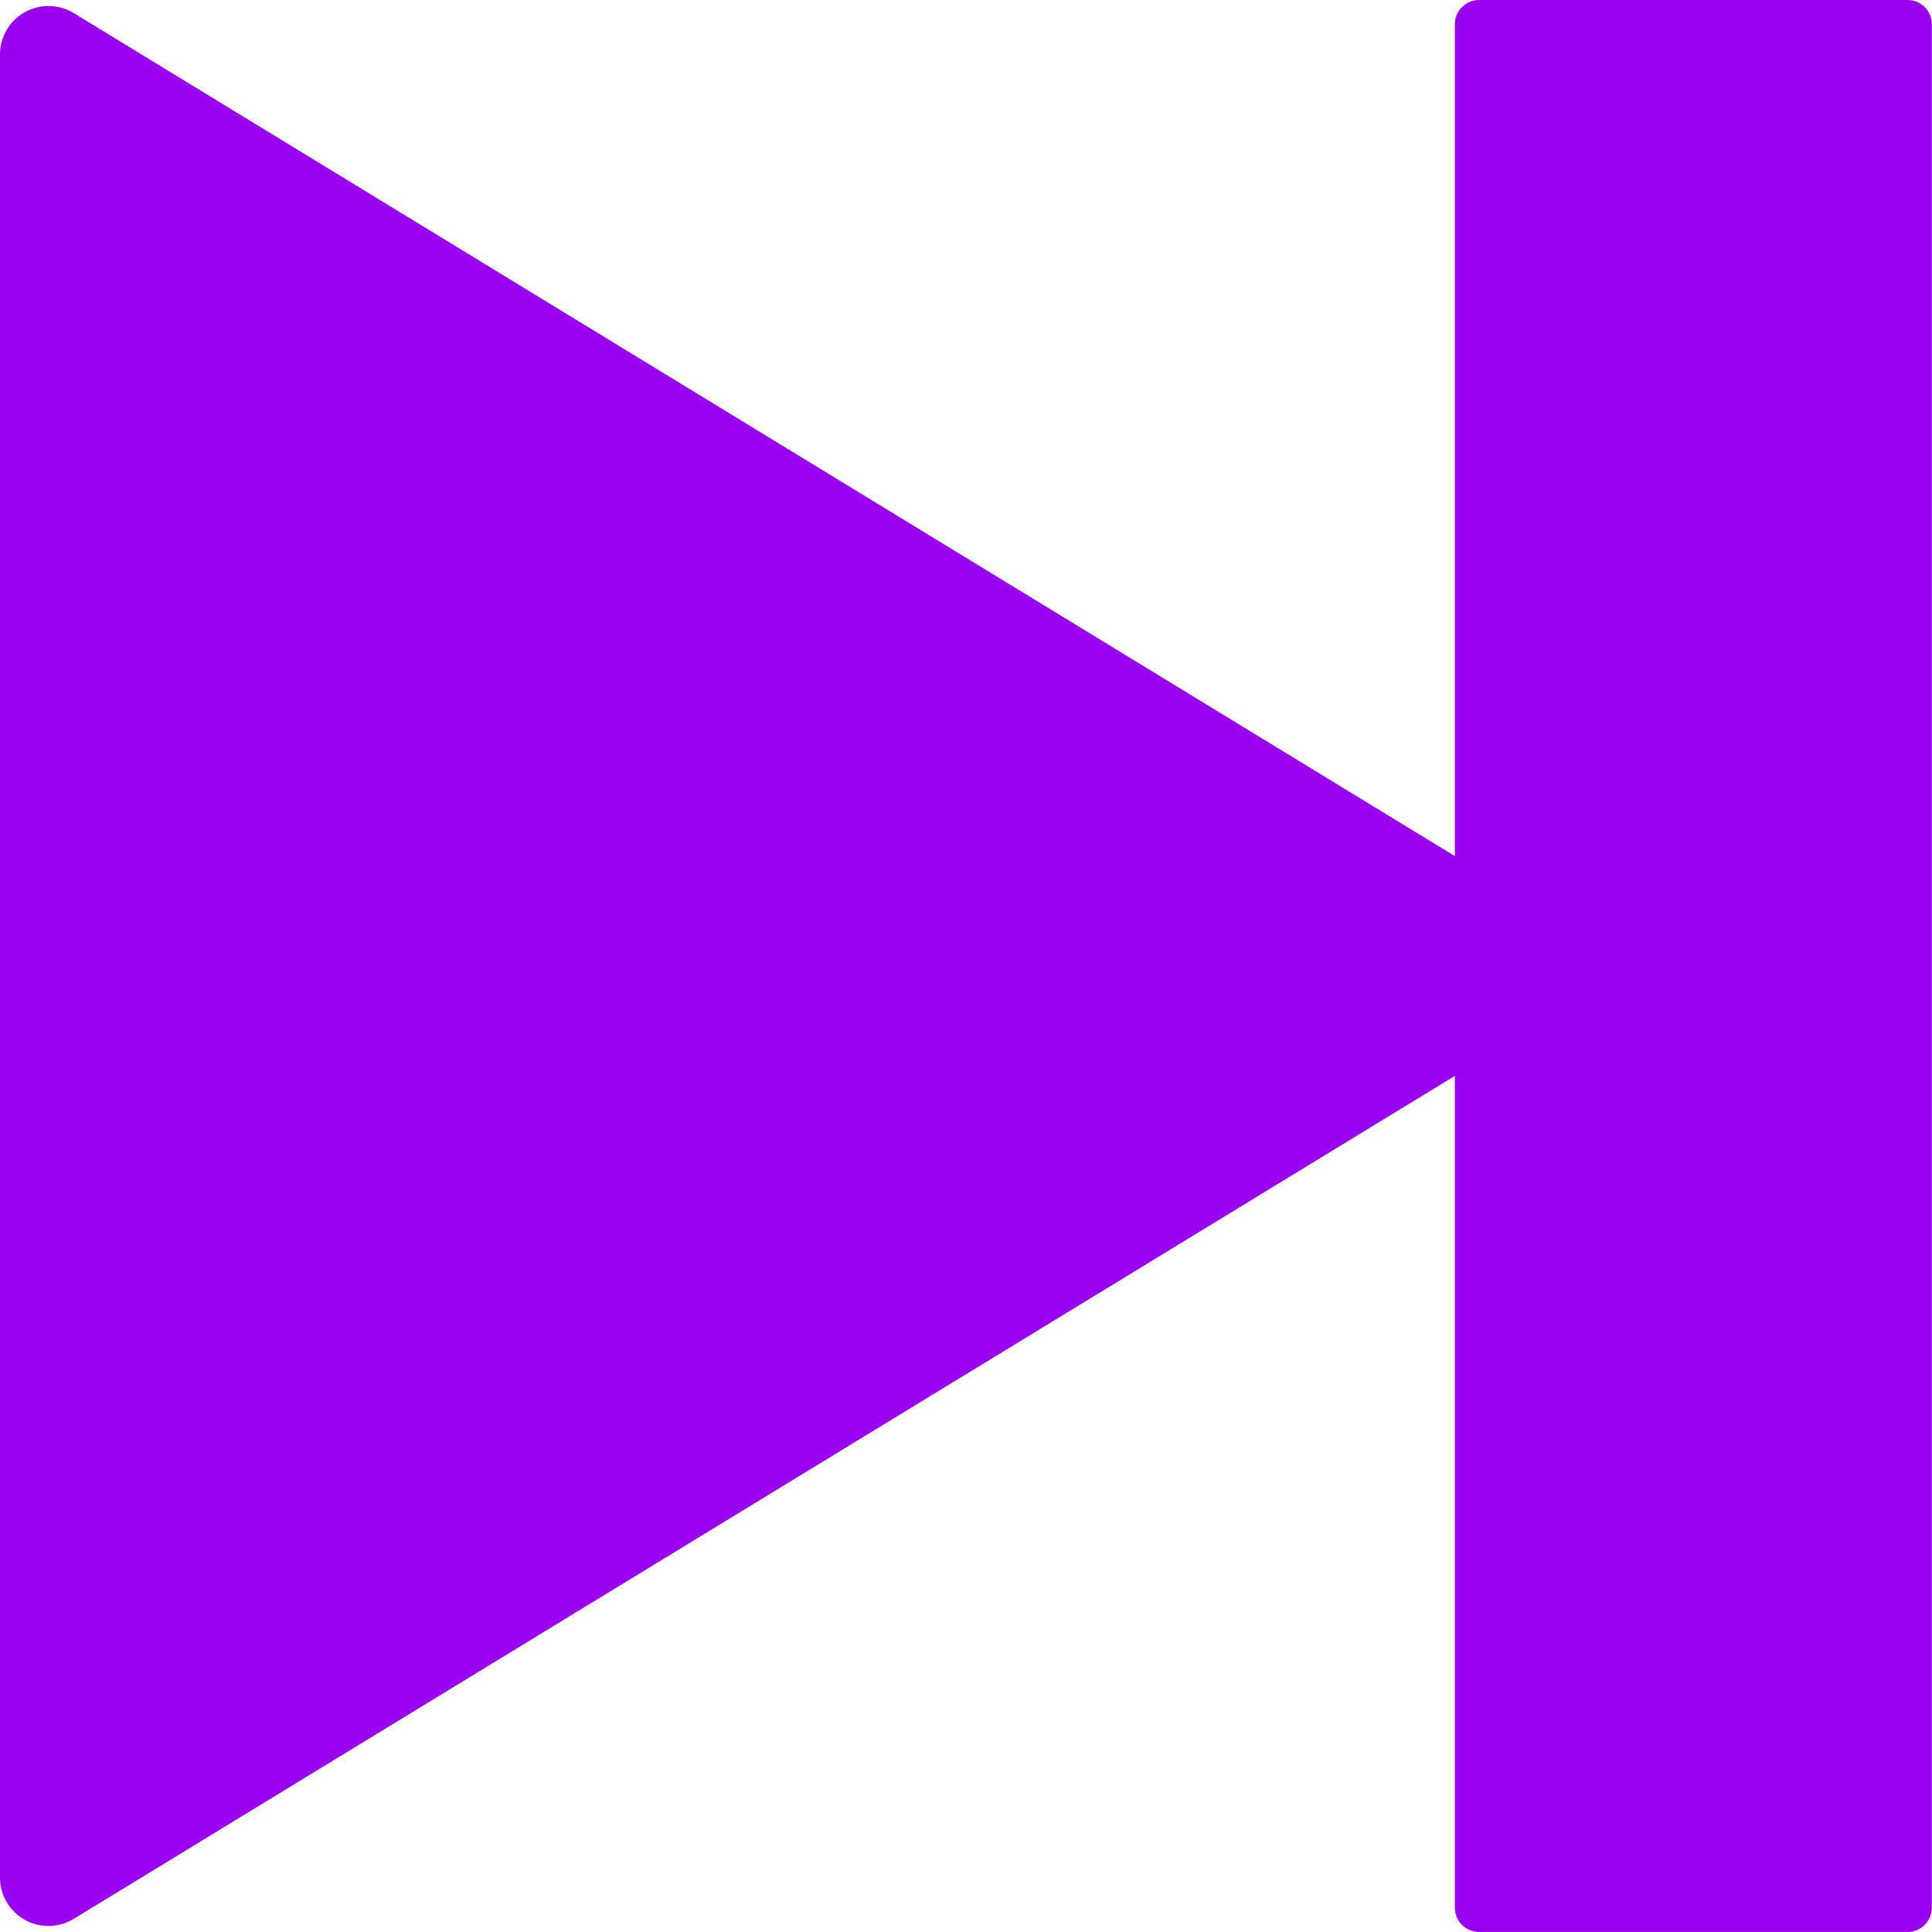
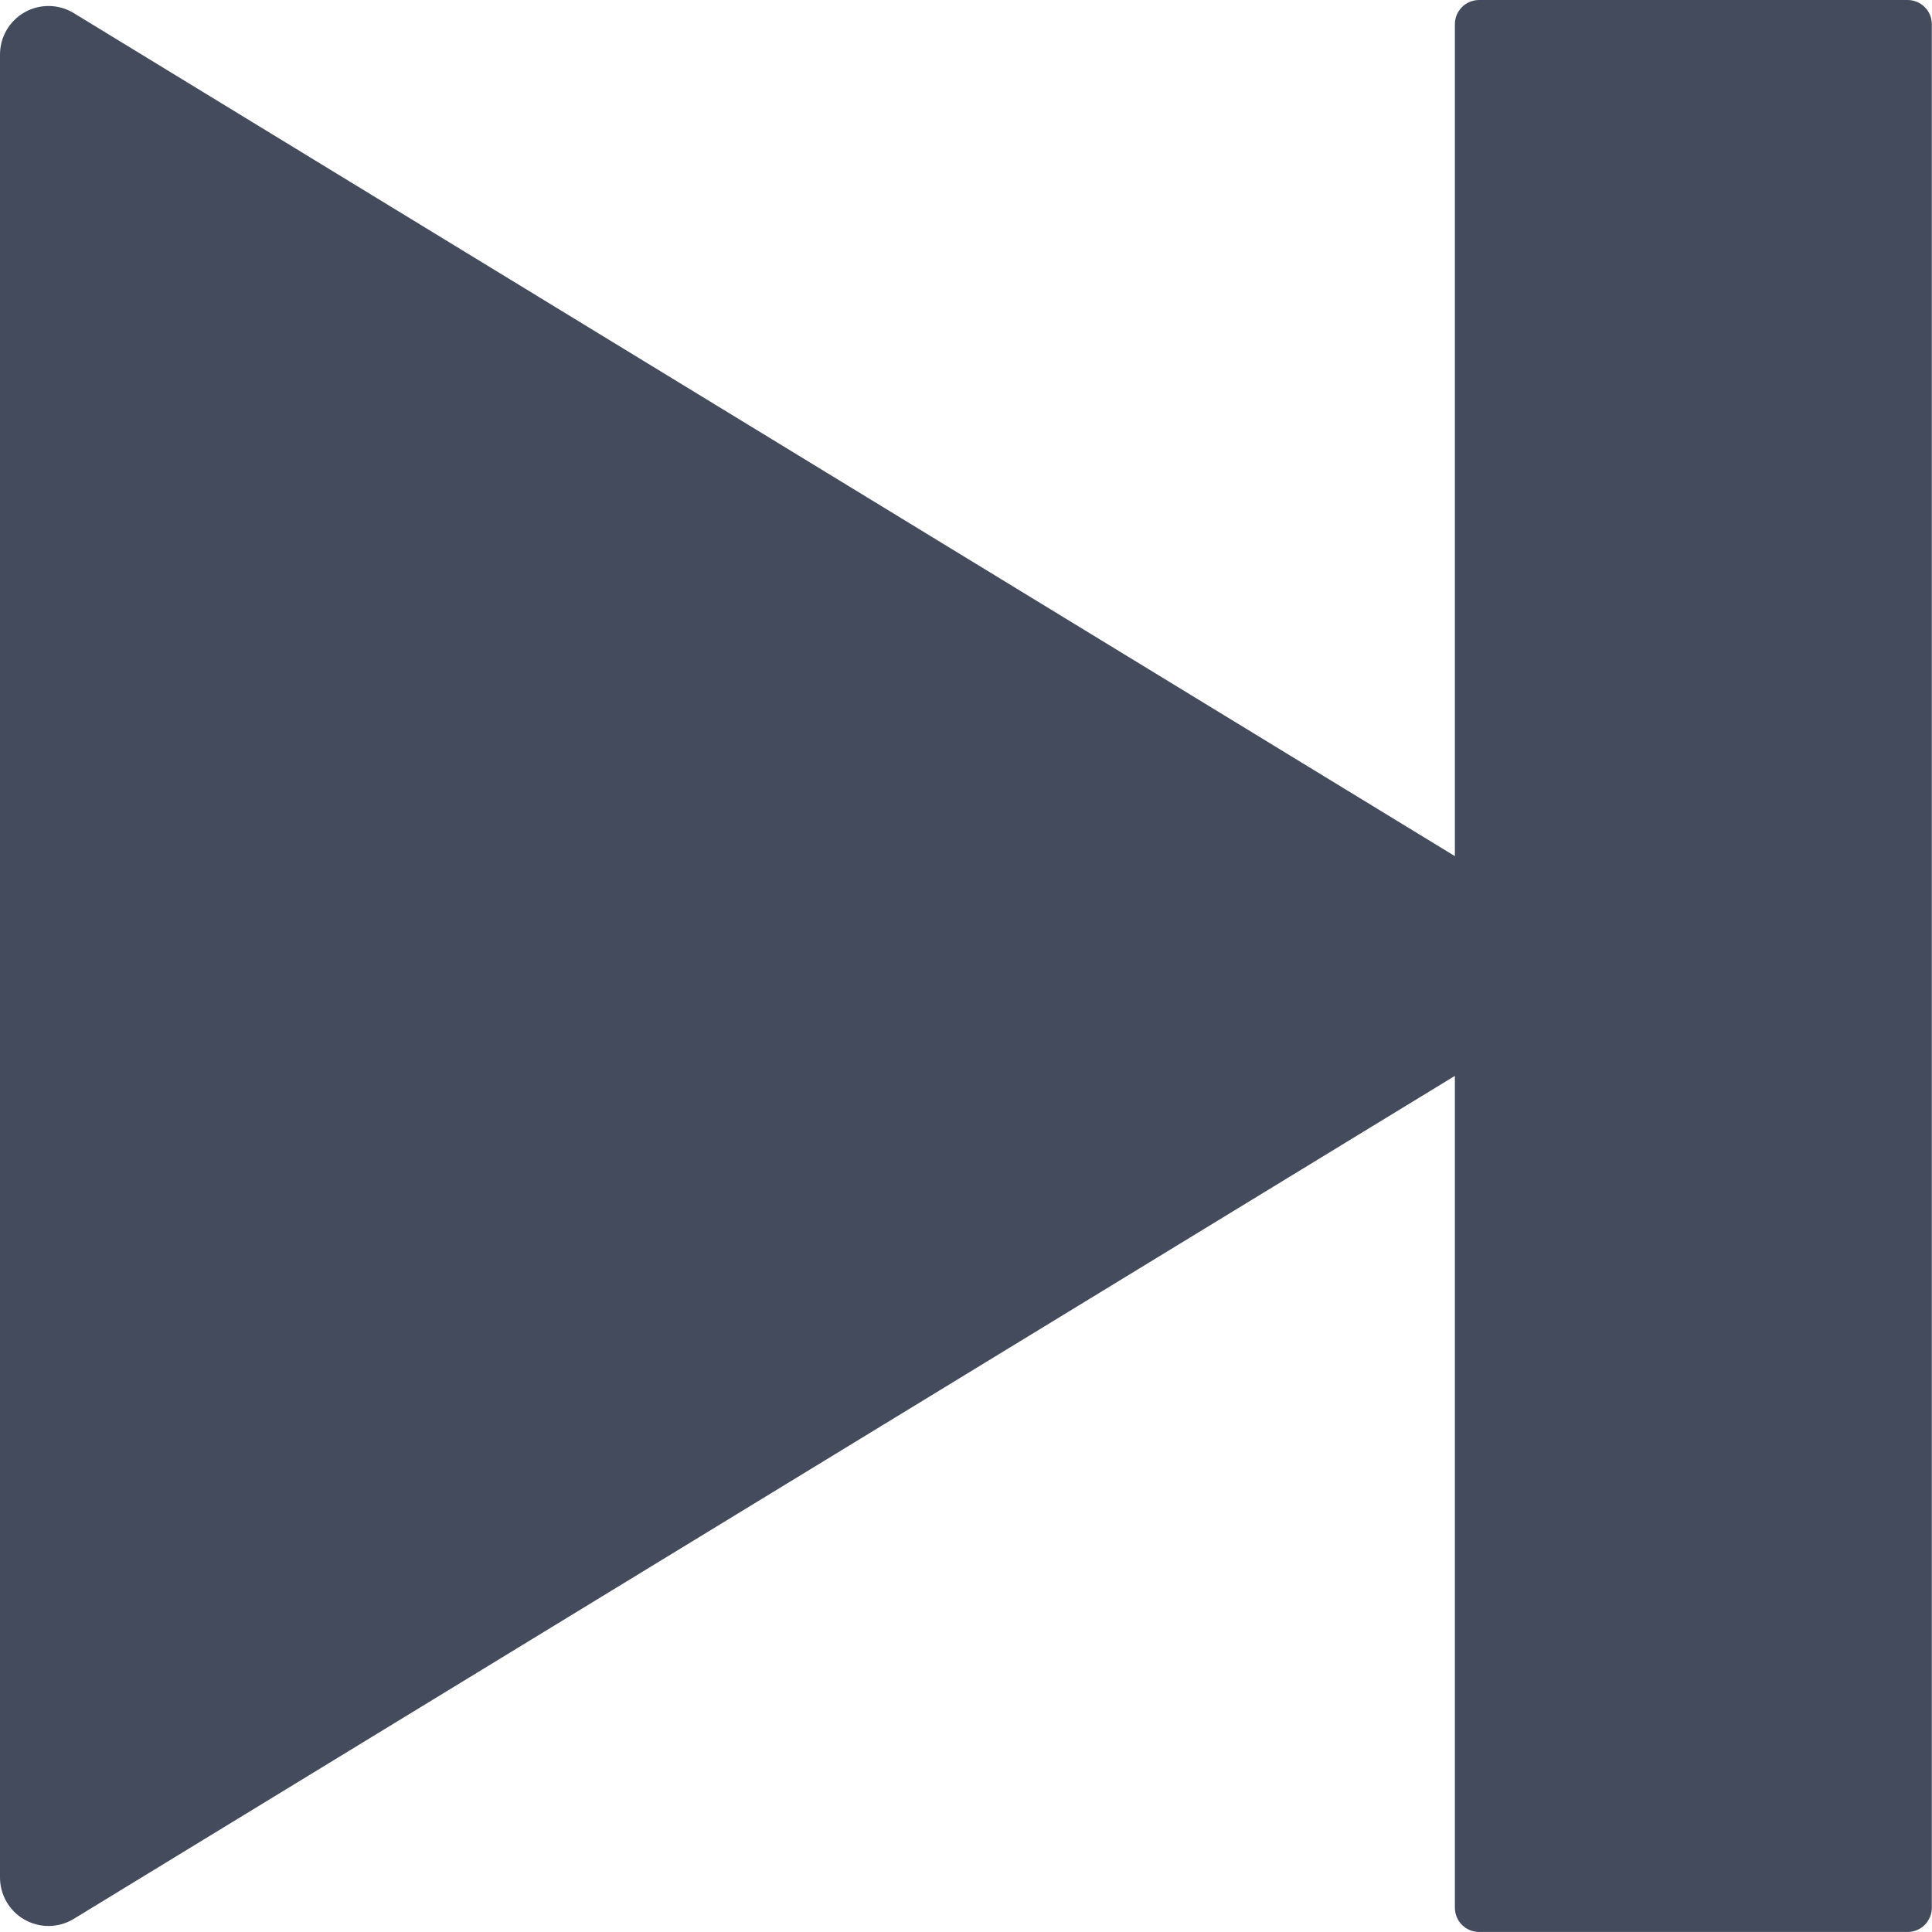
- <svg xmlns="http://www.w3.org/2000/svg" id="SvgjsSvg3024" width="288" height="288" version="1.1">
-   <defs id="SvgjsDefs3025" />
-   <g id="SvgjsG3026">
-     <svg width="288" height="288" viewBox="0 0 65.534 65.534">
-       <path fill="#9900f0" d="M56.1,7.569V35.79L9.228,7.18A1.645,1.645,0,0,0,6.75,8.593V70.44a1.645,1.645,0,0,0,2.478,1.413L56.1,43.244v28.22a.822.822,0,0,0,.819.819h14.54a.822.822,0,0,0,.819-.819V7.569a.822.822,0,0,0-.819-.819H56.924A.822.822,0,0,0,56.1,7.569Z" transform="translate(-6.75 -6.75)" class="color434b5d svgShape" />
-     </svg>
-   </g>
+ <svg xmlns="http://www.w3.org/2000/svg" width="65.534" height="65.534" viewBox="0 0 65.534 65.534">
+   <path id="skip_icon" d="M56.1,7.569V35.79L9.228,7.18A1.645,1.645,0,0,0,6.75,8.593V70.44a1.645,1.645,0,0,0,2.478,1.413L56.1,43.244v28.22a.822.822,0,0,0,.819.819h14.54a.822.822,0,0,0,.819-.819V7.569a.822.822,0,0,0-.819-.819H56.924A.822.822,0,0,0,56.1,7.569Z" transform="translate(-6.75 -6.75)" fill="#434b5d" />
</svg>
